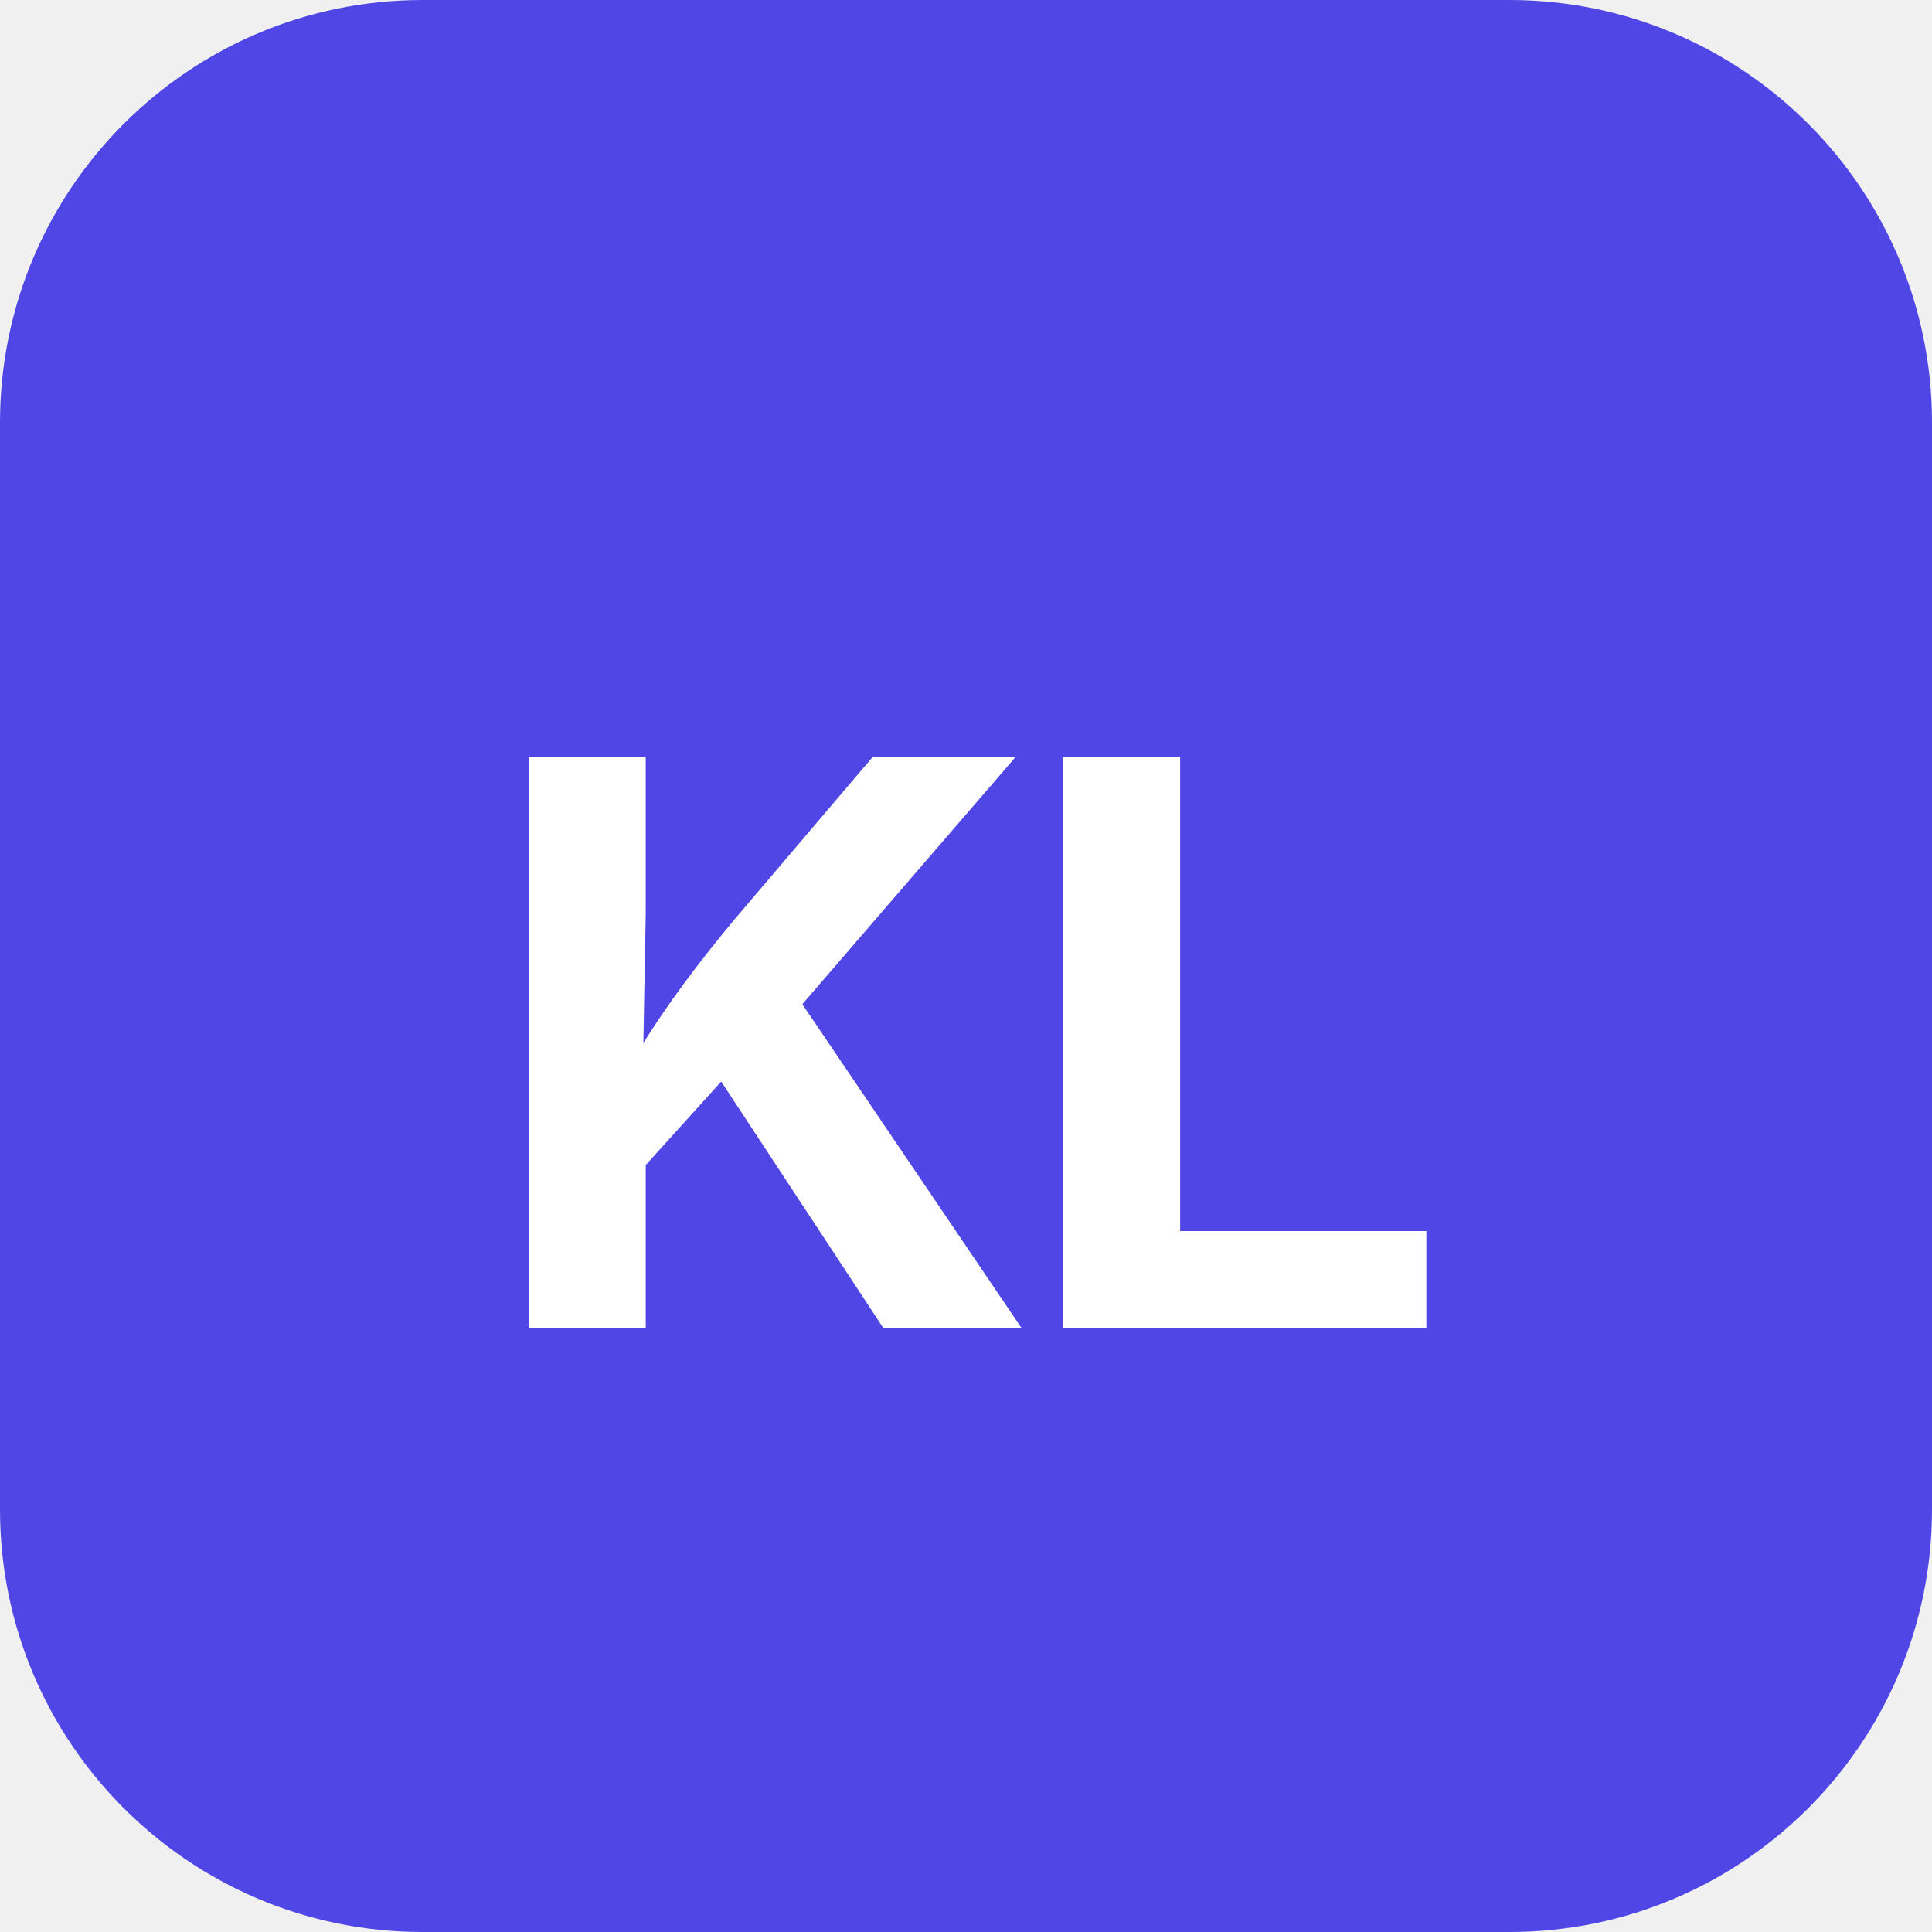
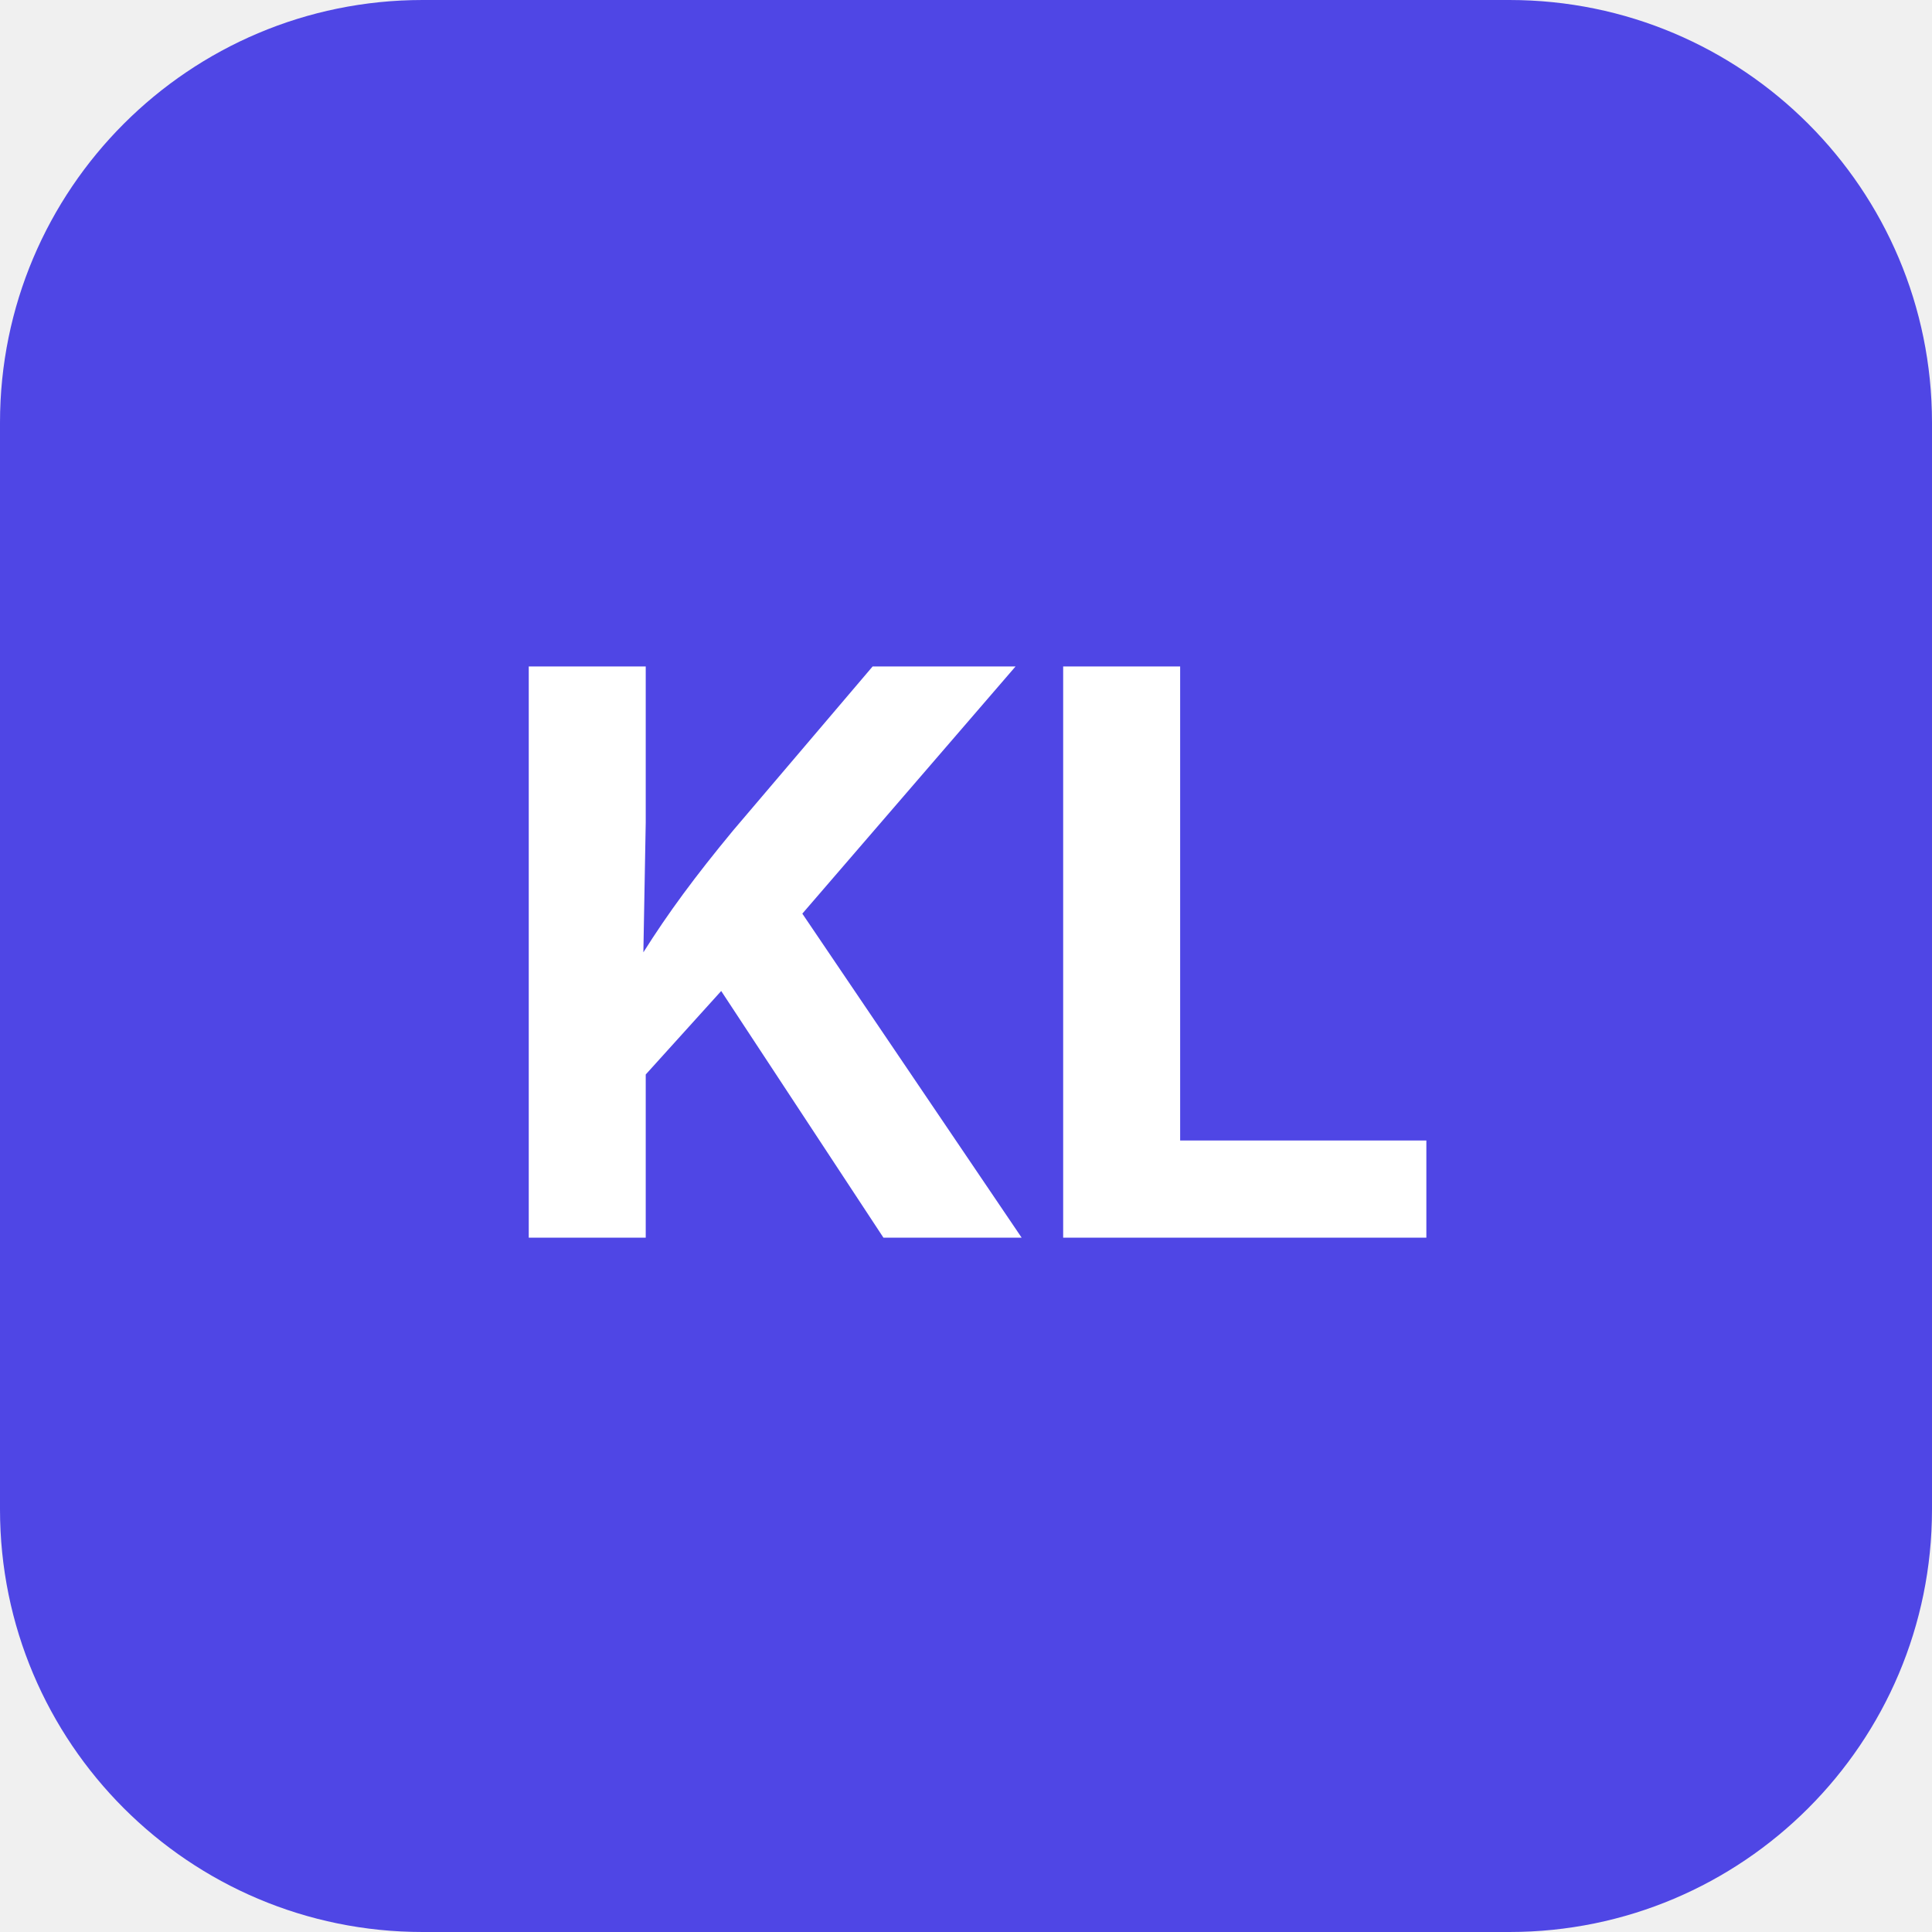
<svg xmlns="http://www.w3.org/2000/svg" viewBox="0 0 64 64">
  <rect width="64" height="64" rx="14" fill="#4f46e5" />
-   <text x="32" y="44" text-anchor="middle" font-family="system-ui, -apple-system, sans-serif" font-size="26" font-weight="700" letter-spacing="-1" fill="white">KL</text>
+   <text x="32" y="41" text-anchor="middle" font-family="system-ui, -apple-system, sans-serif" font-size="26" font-weight="700" letter-spacing="-1" fill="white">KL</text>
</svg>
